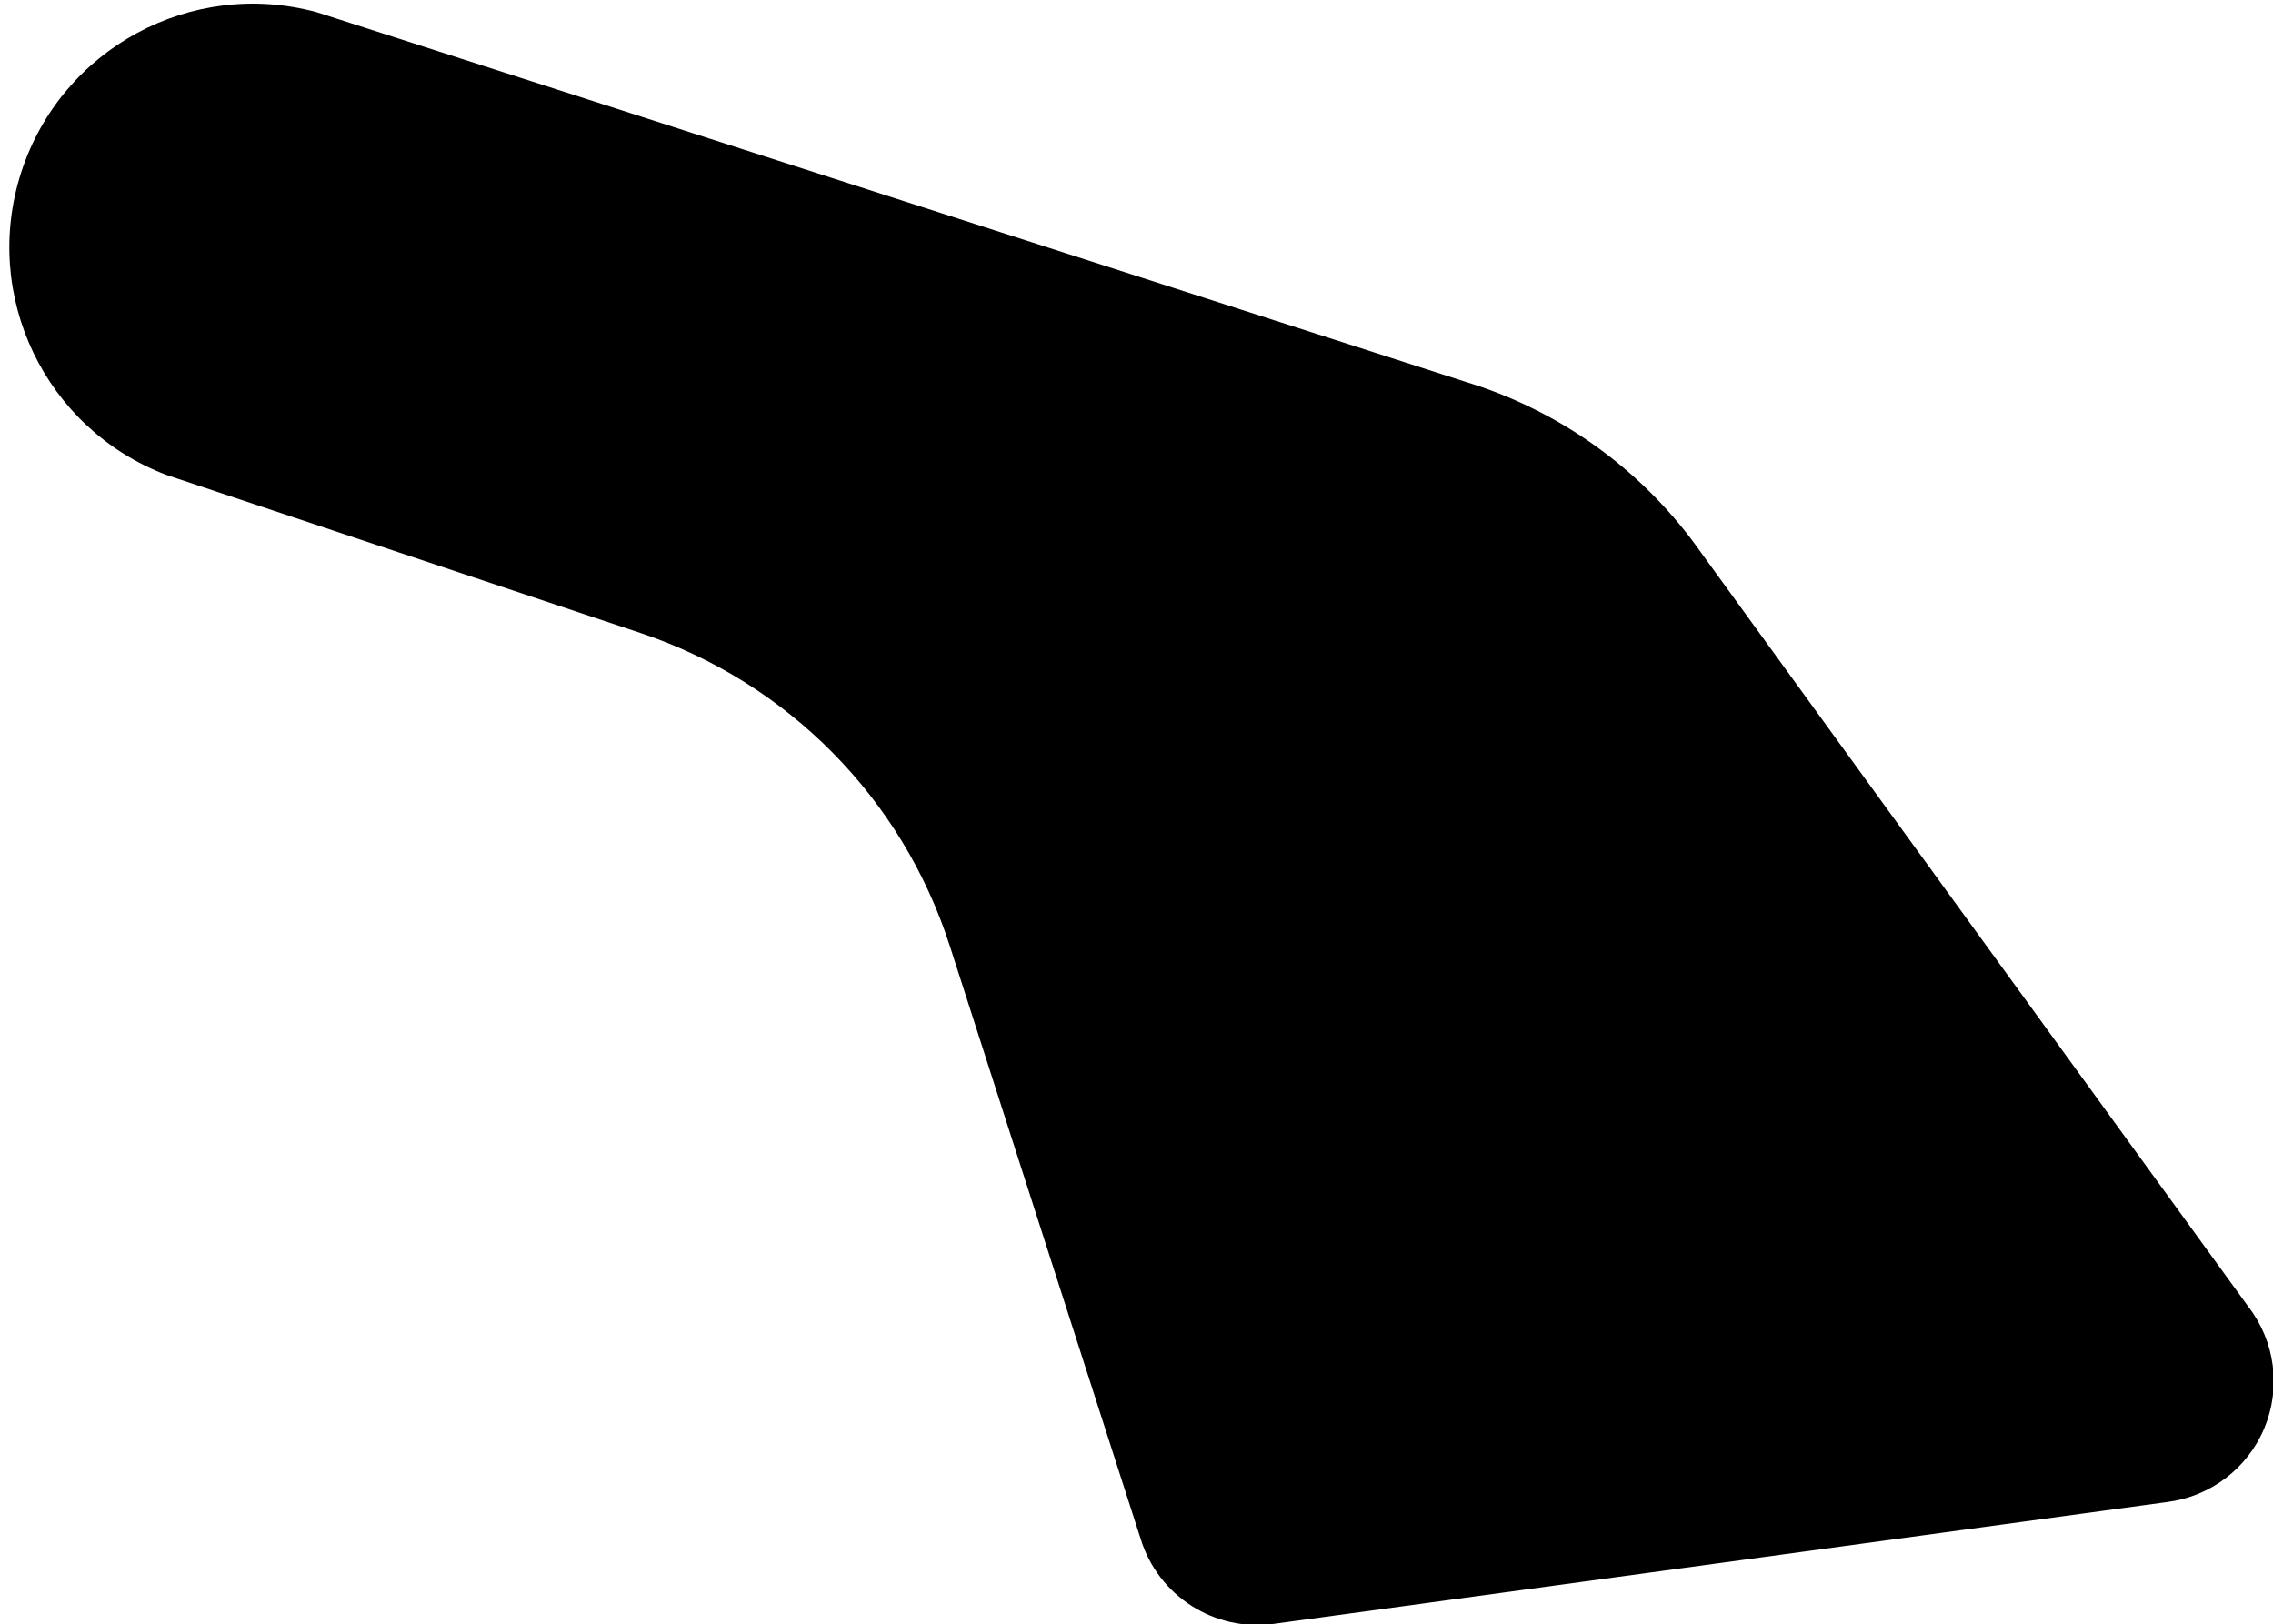
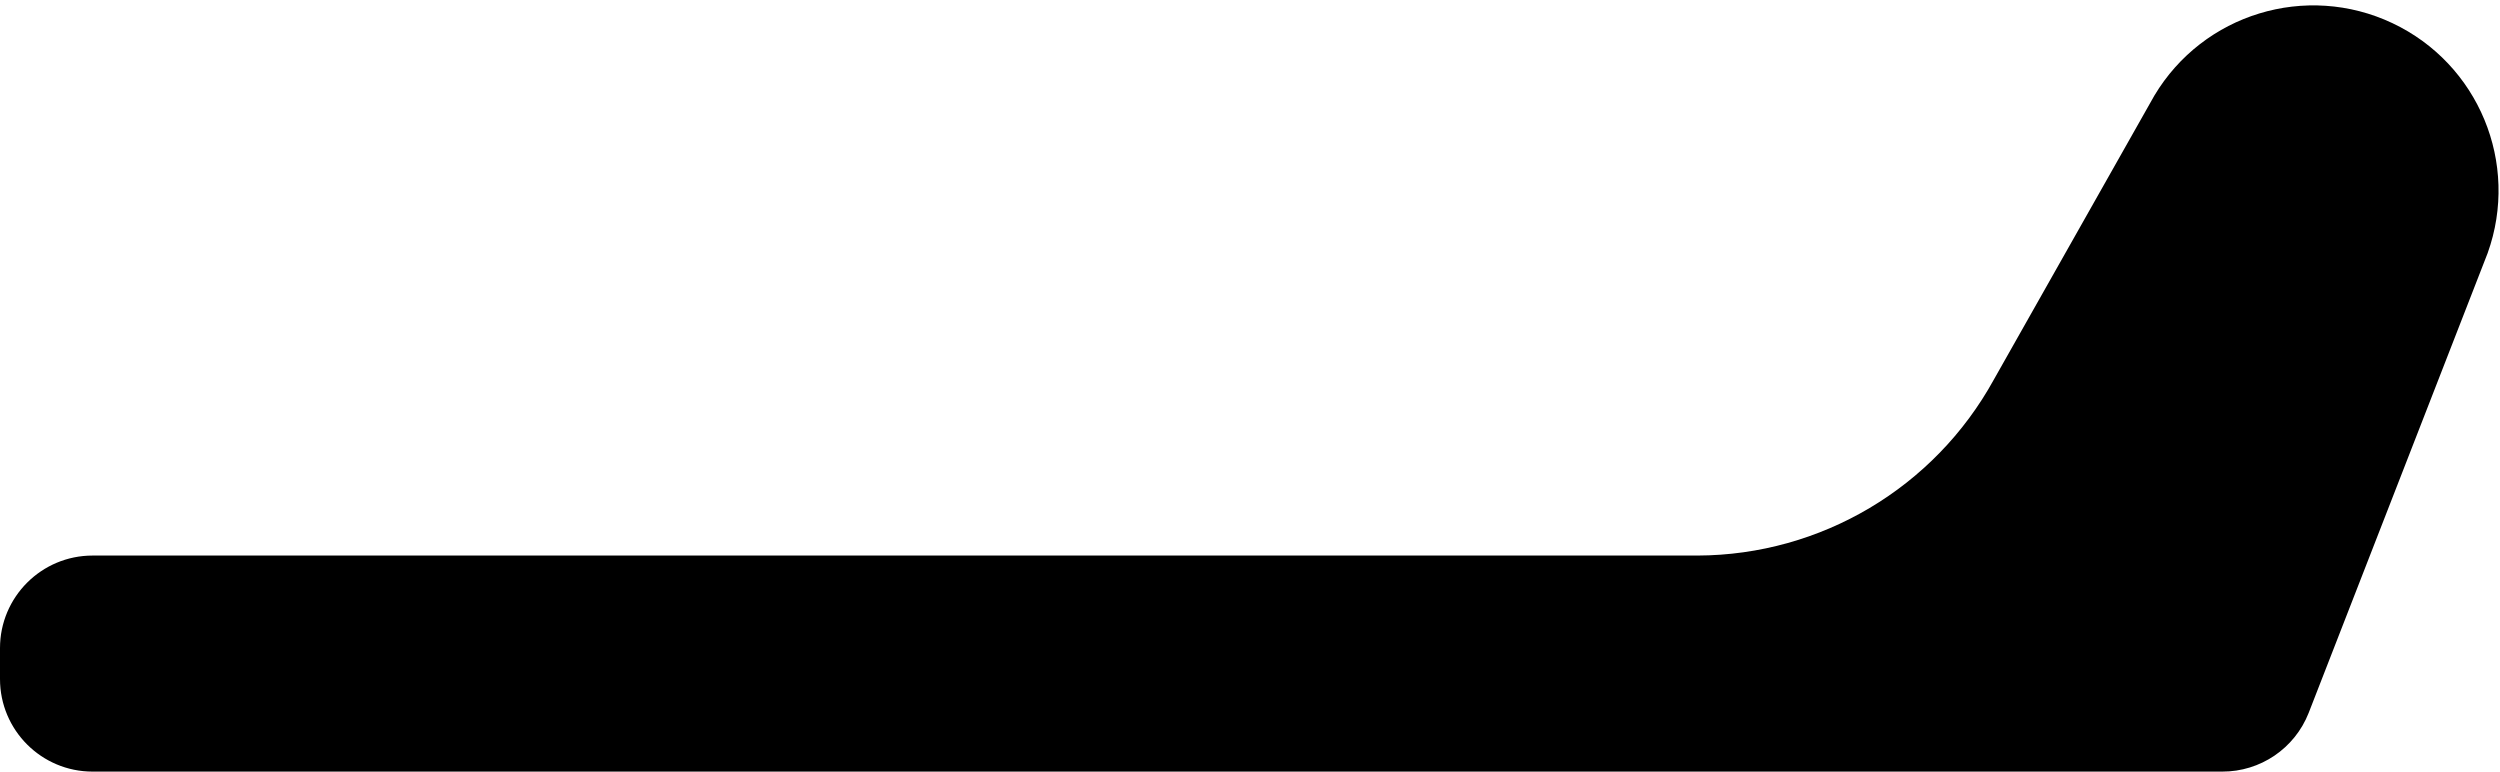
- <svg xmlns="http://www.w3.org/2000/svg" viewBox="-0.38 -0.32 0.56 0.4">
-   <path d="M-0.339 -0.203A0.06 0.06 0 0 1 -0.302 -0.317L-0.016 -0.225A0.11 0.11 0 0 1 0.039 -0.184L0.174 0.002A0.03 0.03 0 0 1 0.154 0.05L-0.066 0.08A0.03 0.03 0 0 1 -0.099 0.059L-0.146 -0.087A0.12 0.12 0 0 0 -0.222 -0.164Z" />
+ <svg xmlns="http://www.w3.org/2000/svg" viewBox="0 -0.82 0.81 0.25">
+   <path d="M0.698 -0.789A0.06 0.06 0 0 1 0.806 -0.738L0.748 -0.589A0.03 0.03 0 0 1 0.72 -0.57L0.03 -0.57A0.03 0.03 0 0 1 0 -0.6L0 -0.61A0.03 0.03 0 0 1 0.03 -0.64L0.55 -0.64A0.11 0.11 0 0 0 0.646 -0.697Z" />
</svg>
